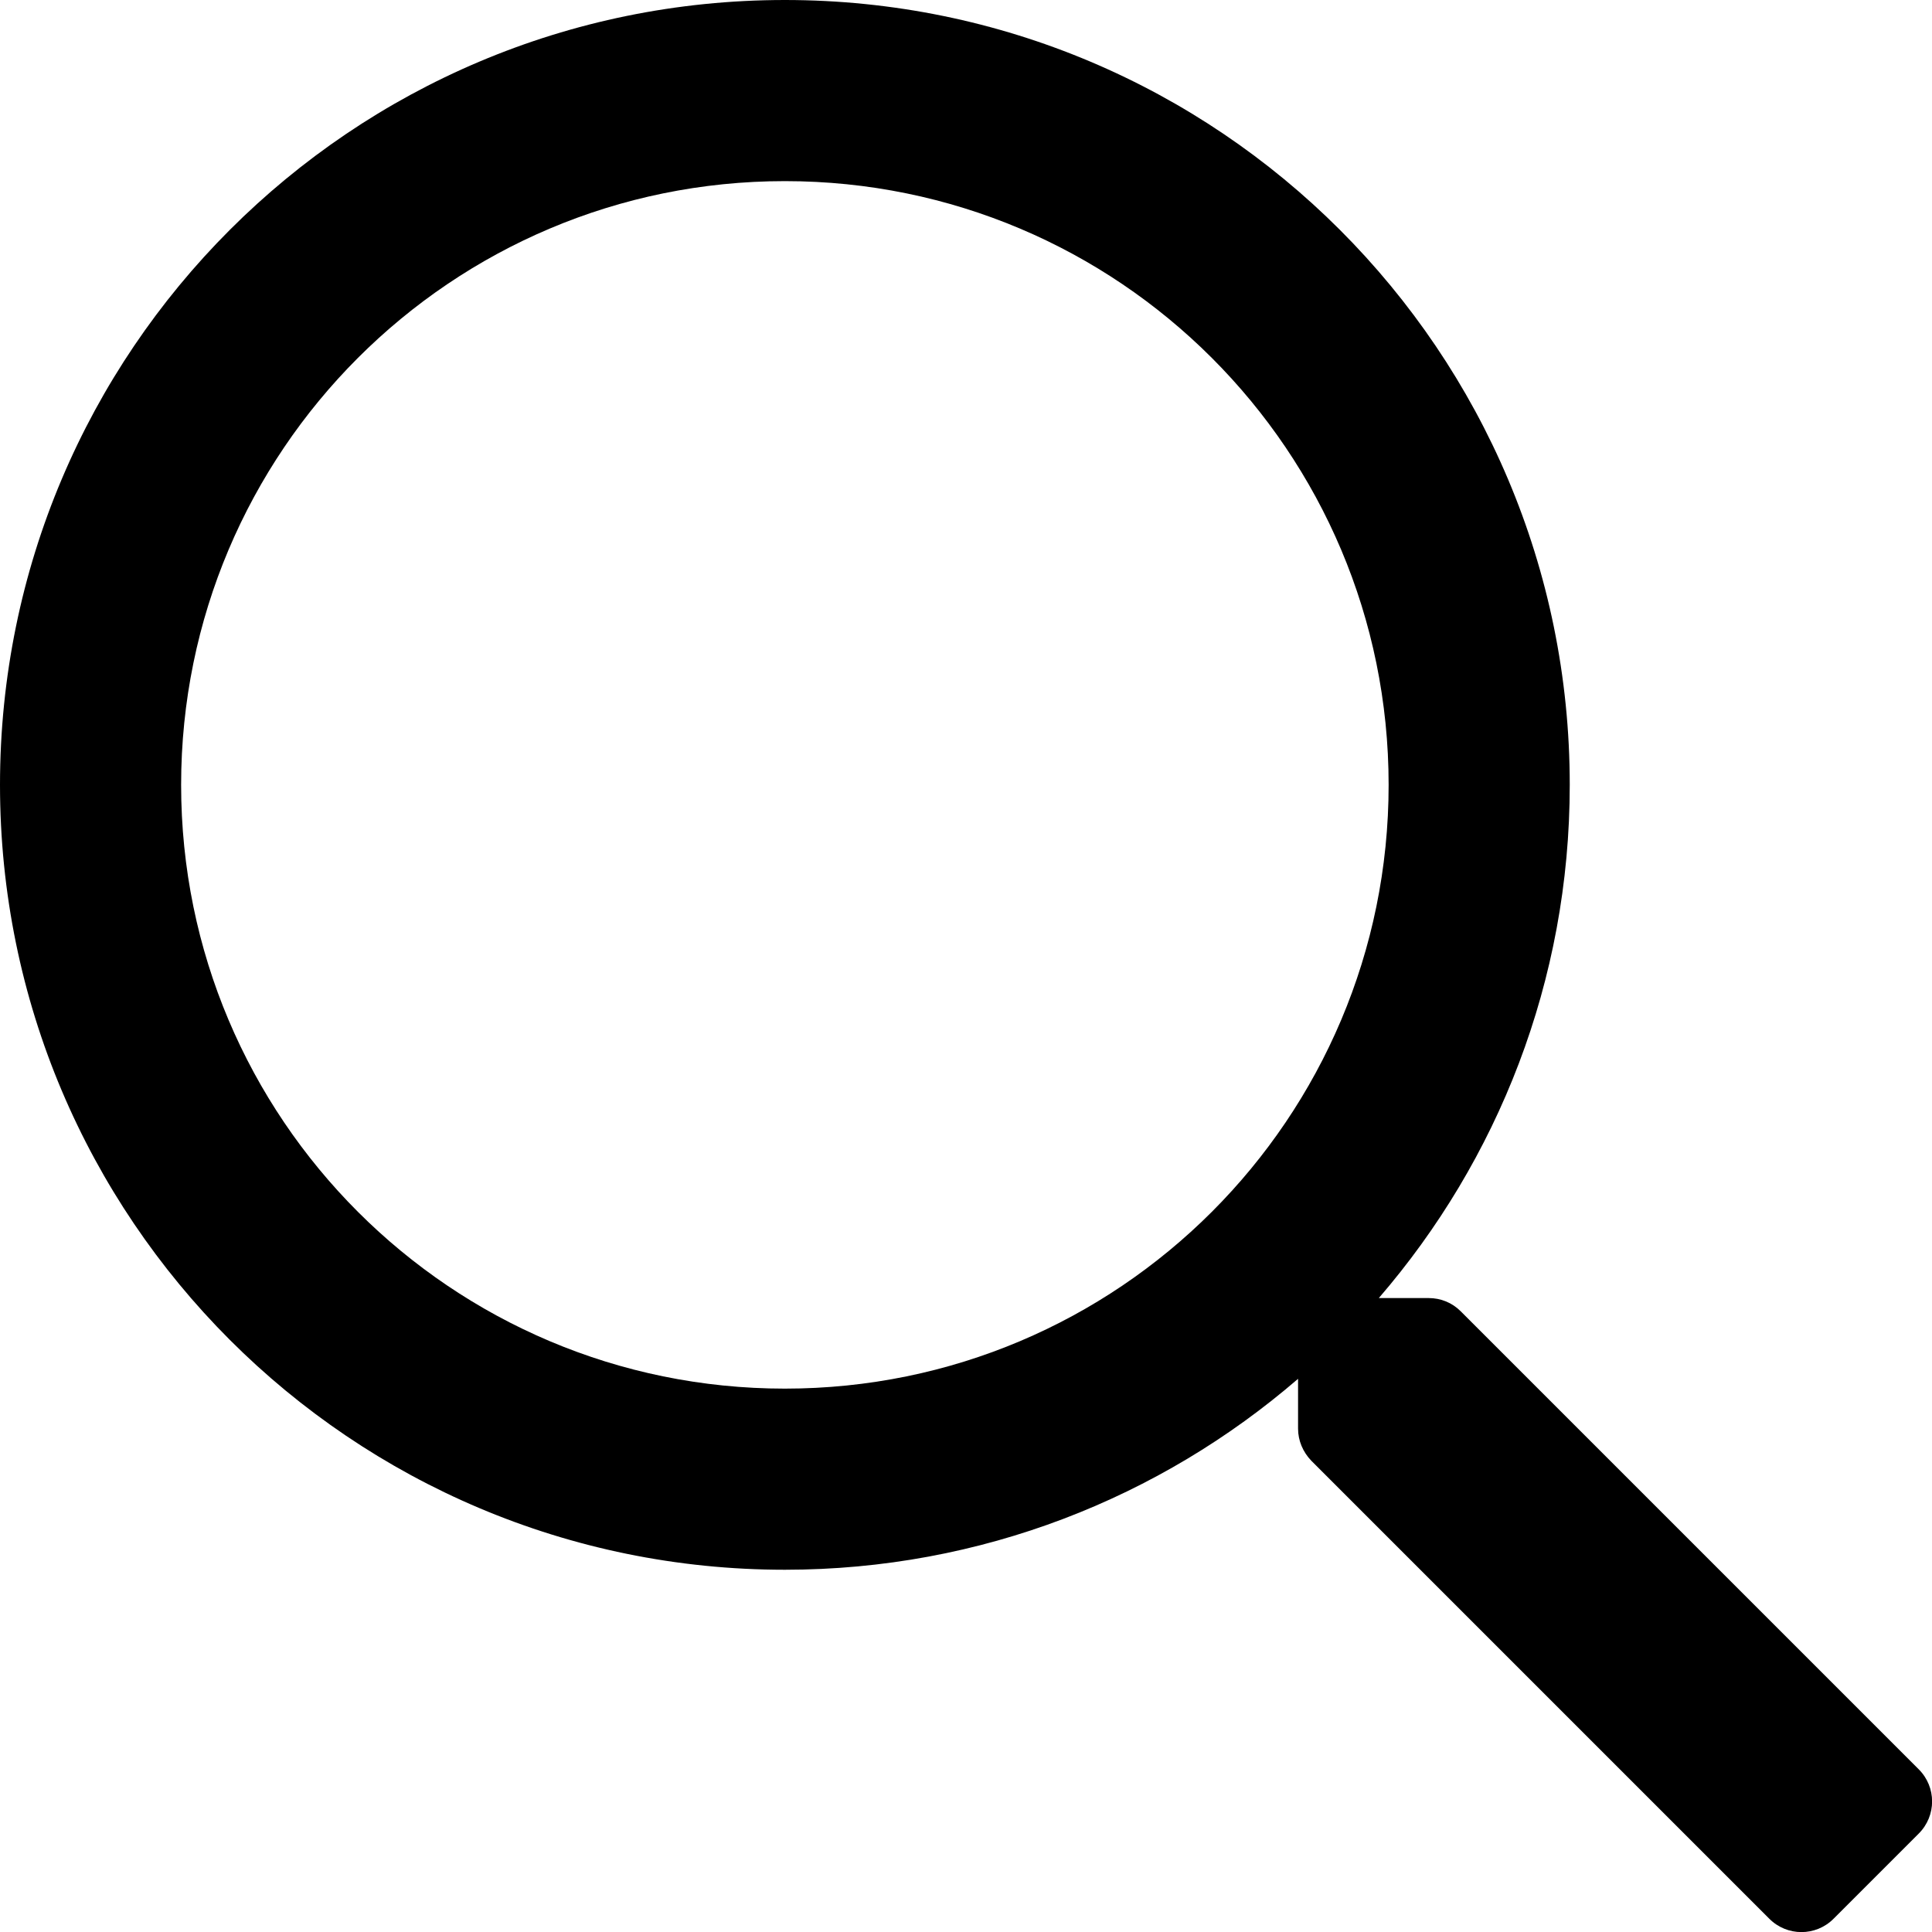
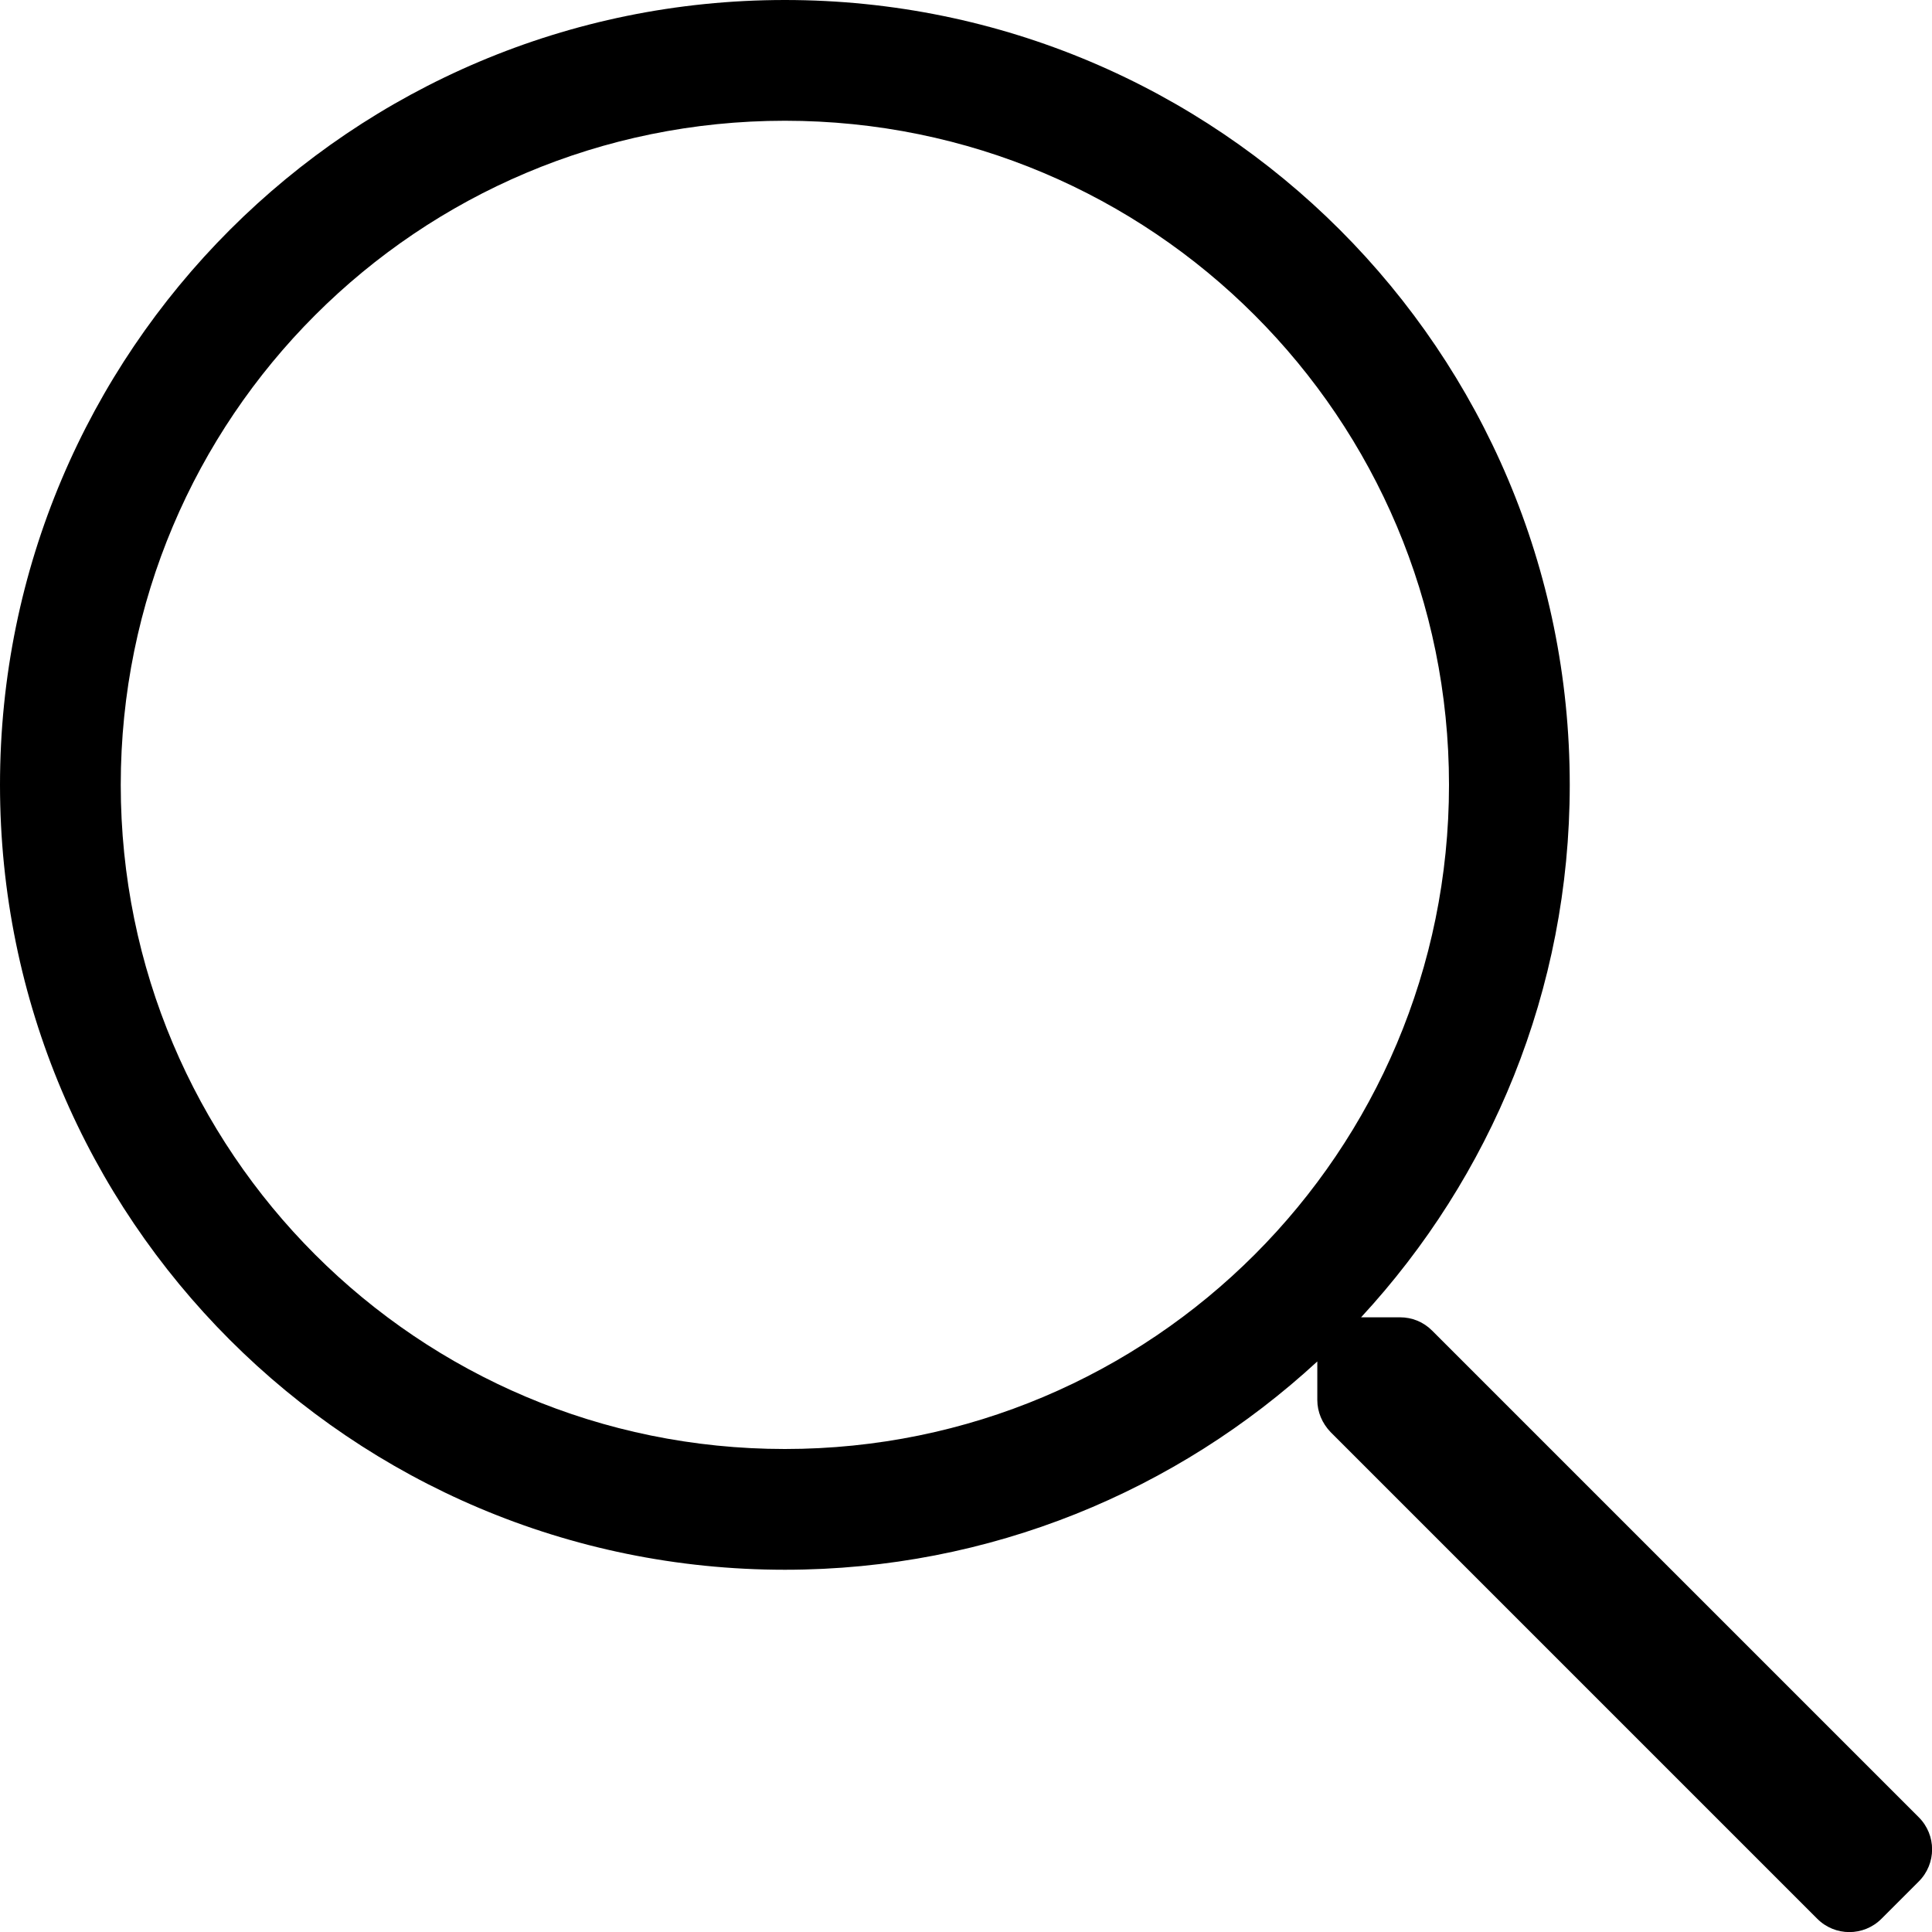
<svg xmlns="http://www.w3.org/2000/svg" viewBox="0 0 512 512">
-   <path d="M508.5 468.9L387.1 347.5c-2.3-2.3-5.3-3.5-8.5-3.5h-13.2c31.5-36.5 50.6-84 50.6-136C416 93.1 322.9 0 208 0S0 93.1 0 208s93.1 208 208 208c52 0 99.5-19.1 136-50.6v13.2c0 3.2 1.3 6.2 3.5 8.5l121.4 121.4c4.7 4.7 12.3 4.7 17 0l22.6-22.6c4.7-4.7 4.7-12.3 0-17zM208 368c-88.4 0-160-71.6-160-160S119.6 48 208 48s160 71.6 160 160-71.6 160-160 160z" />
+   <path d="M508.5 481.6l-129-129c-2.3-2.3-5.3-3.5-8.5-3.5h-10.3C395 312 416 262.5 416 208 416 93.1 322.9 0 208 0S0 93.1 0 208s93.1 208 208 208c54.5 0 104-21 141.1-55.2V371c0 3.2 1.3 6.2 3.5 8.5l129 129c4.7 4.7 12.3 4.7 17 0l9.9-9.9c4.7-4.7 4.7-12.3 0-17zM208 384c-97.3 0-176-78.7-176-176S110.7 32 208 32s176 78.7 176 176-78.7 176-176 176z" />
</svg>
